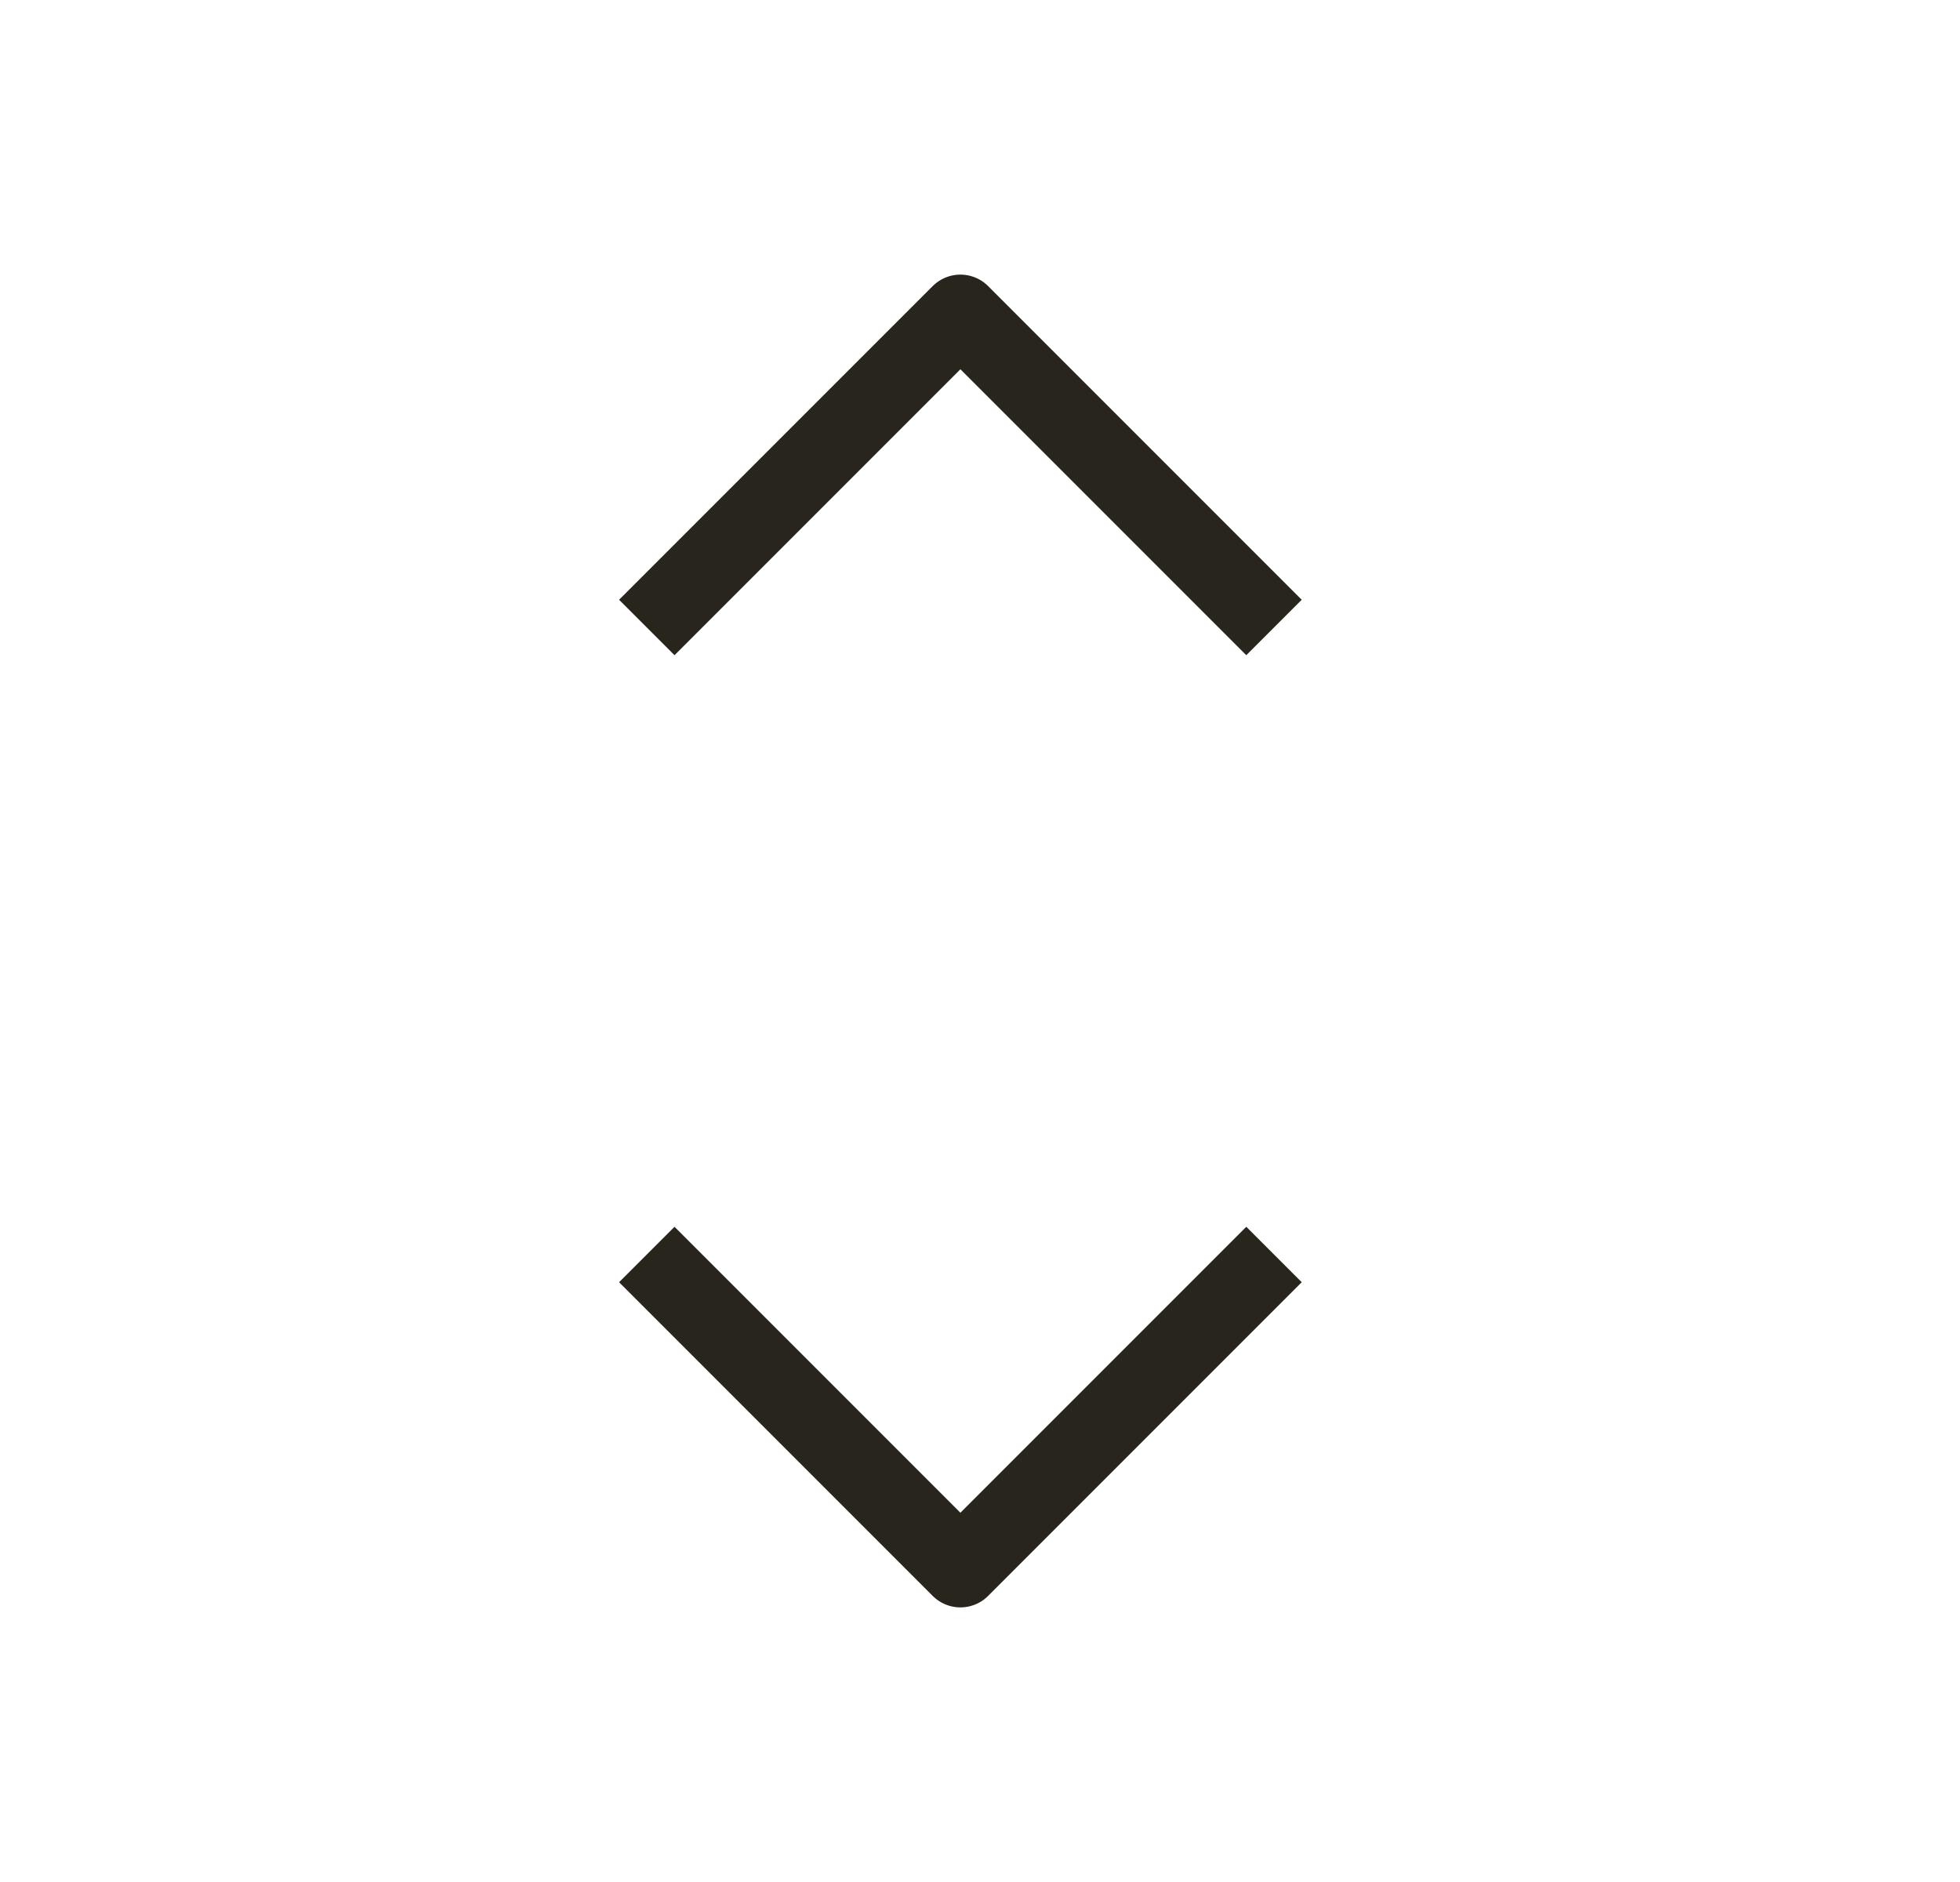
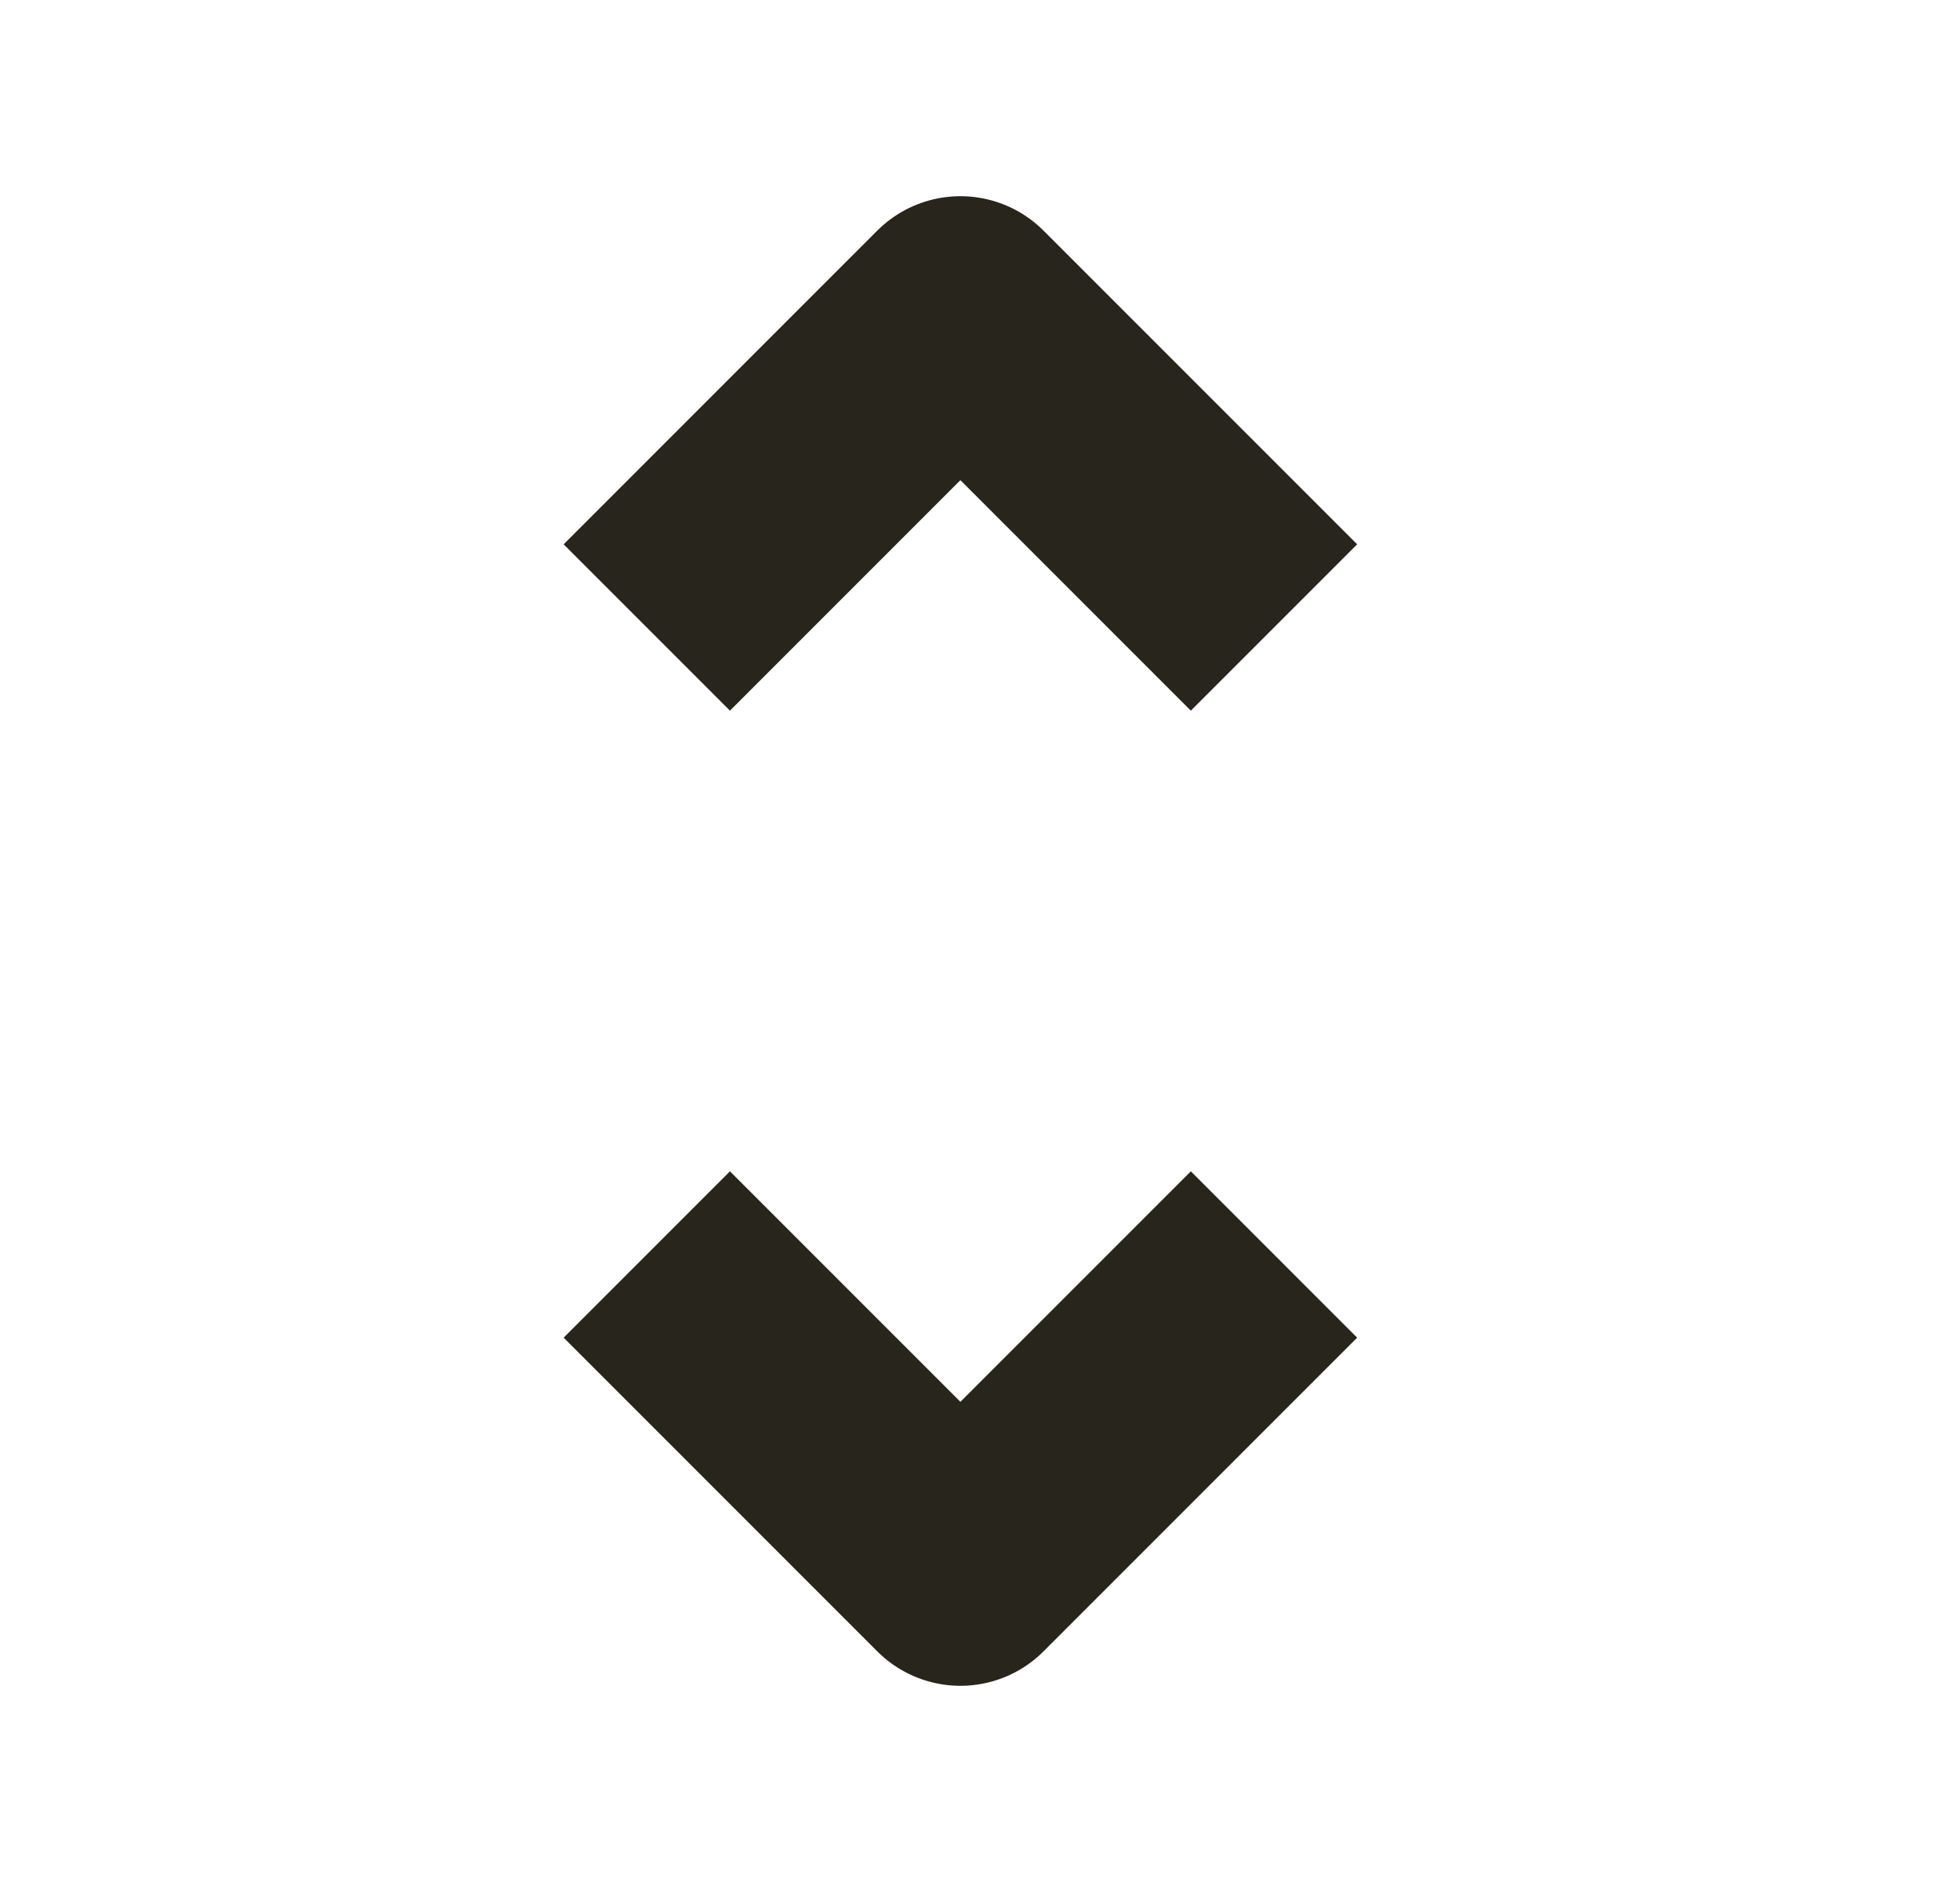
<svg xmlns="http://www.w3.org/2000/svg" width="25" height="24" viewBox="0 0 25 24" fill="none">
-   <path d="M16.25 8.002L12.25 4.002L8.25 8.002M16.25 15.998L12.25 19.998L8.25 15.998" stroke="#28251C" strokeWidth="3" strokeLinecap="square" stroke-linejoin="round" />
+   <path d="M16.25 8.002L12.25 4.002L8.25 8.002M16.25 15.998L12.25 19.998L8.25 15.998" stroke="#28251C" stroke-width="3" strokeLinecap="square" stroke-linejoin="round" />
</svg>
